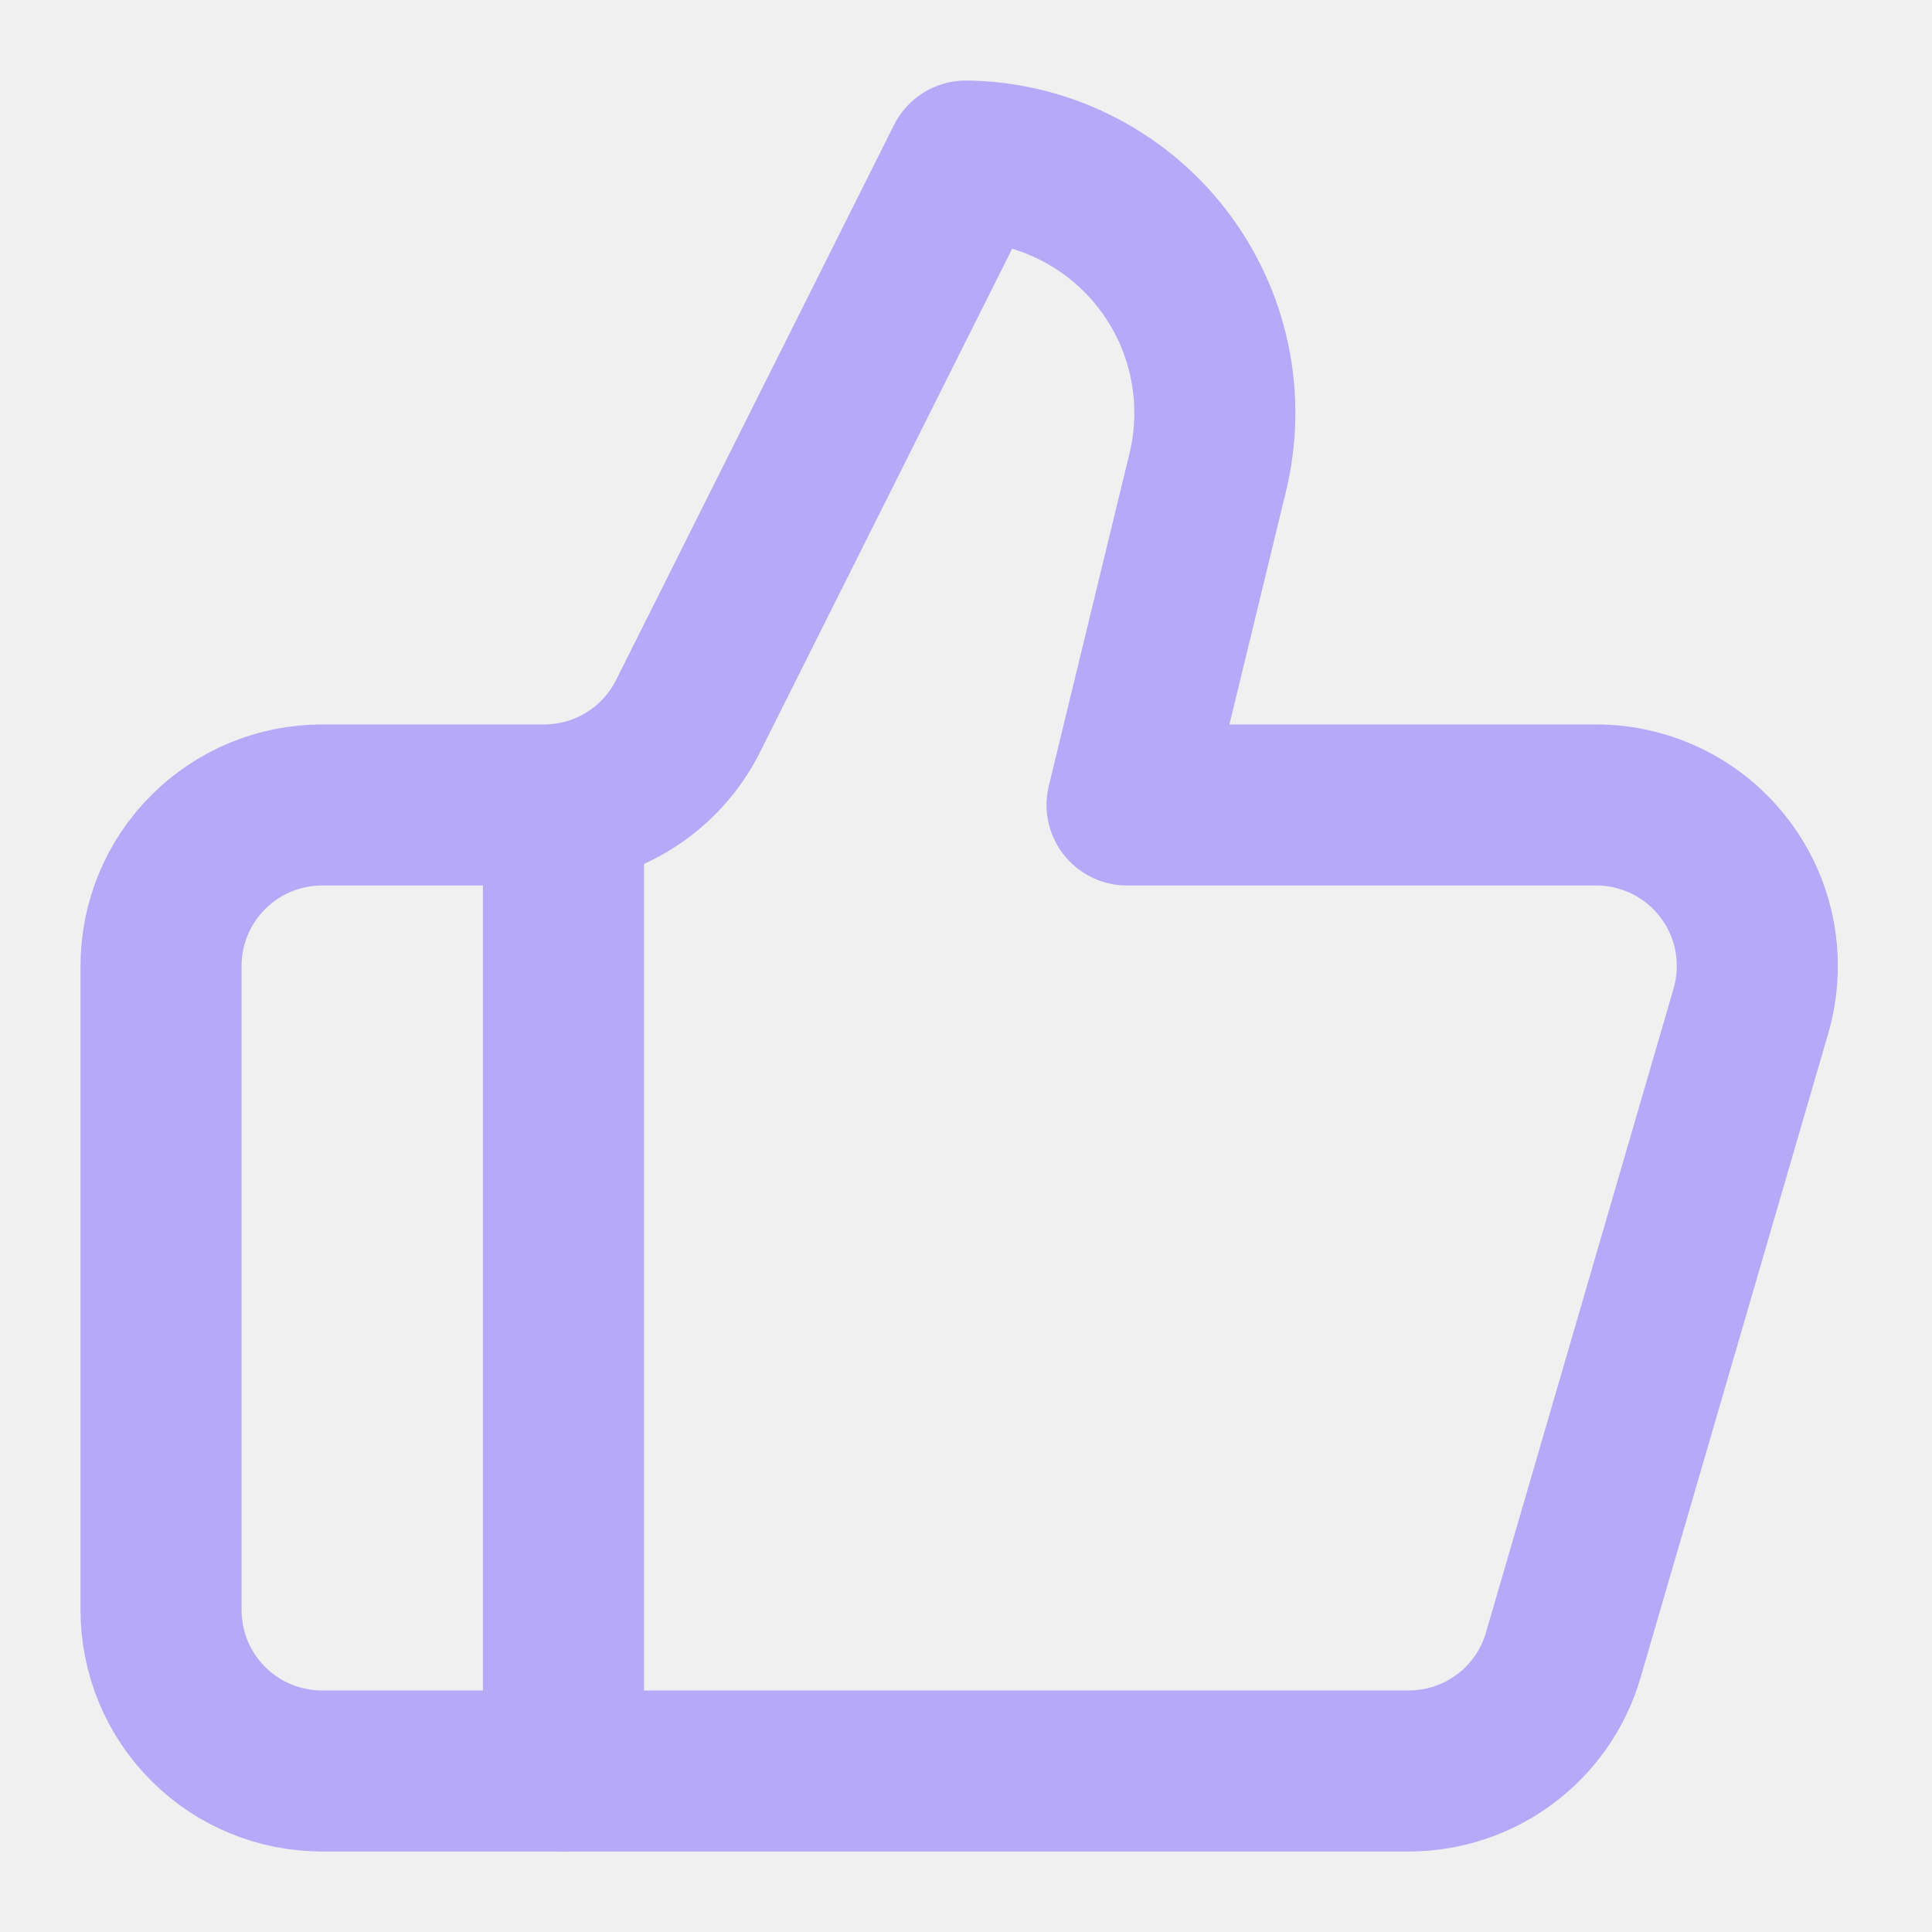
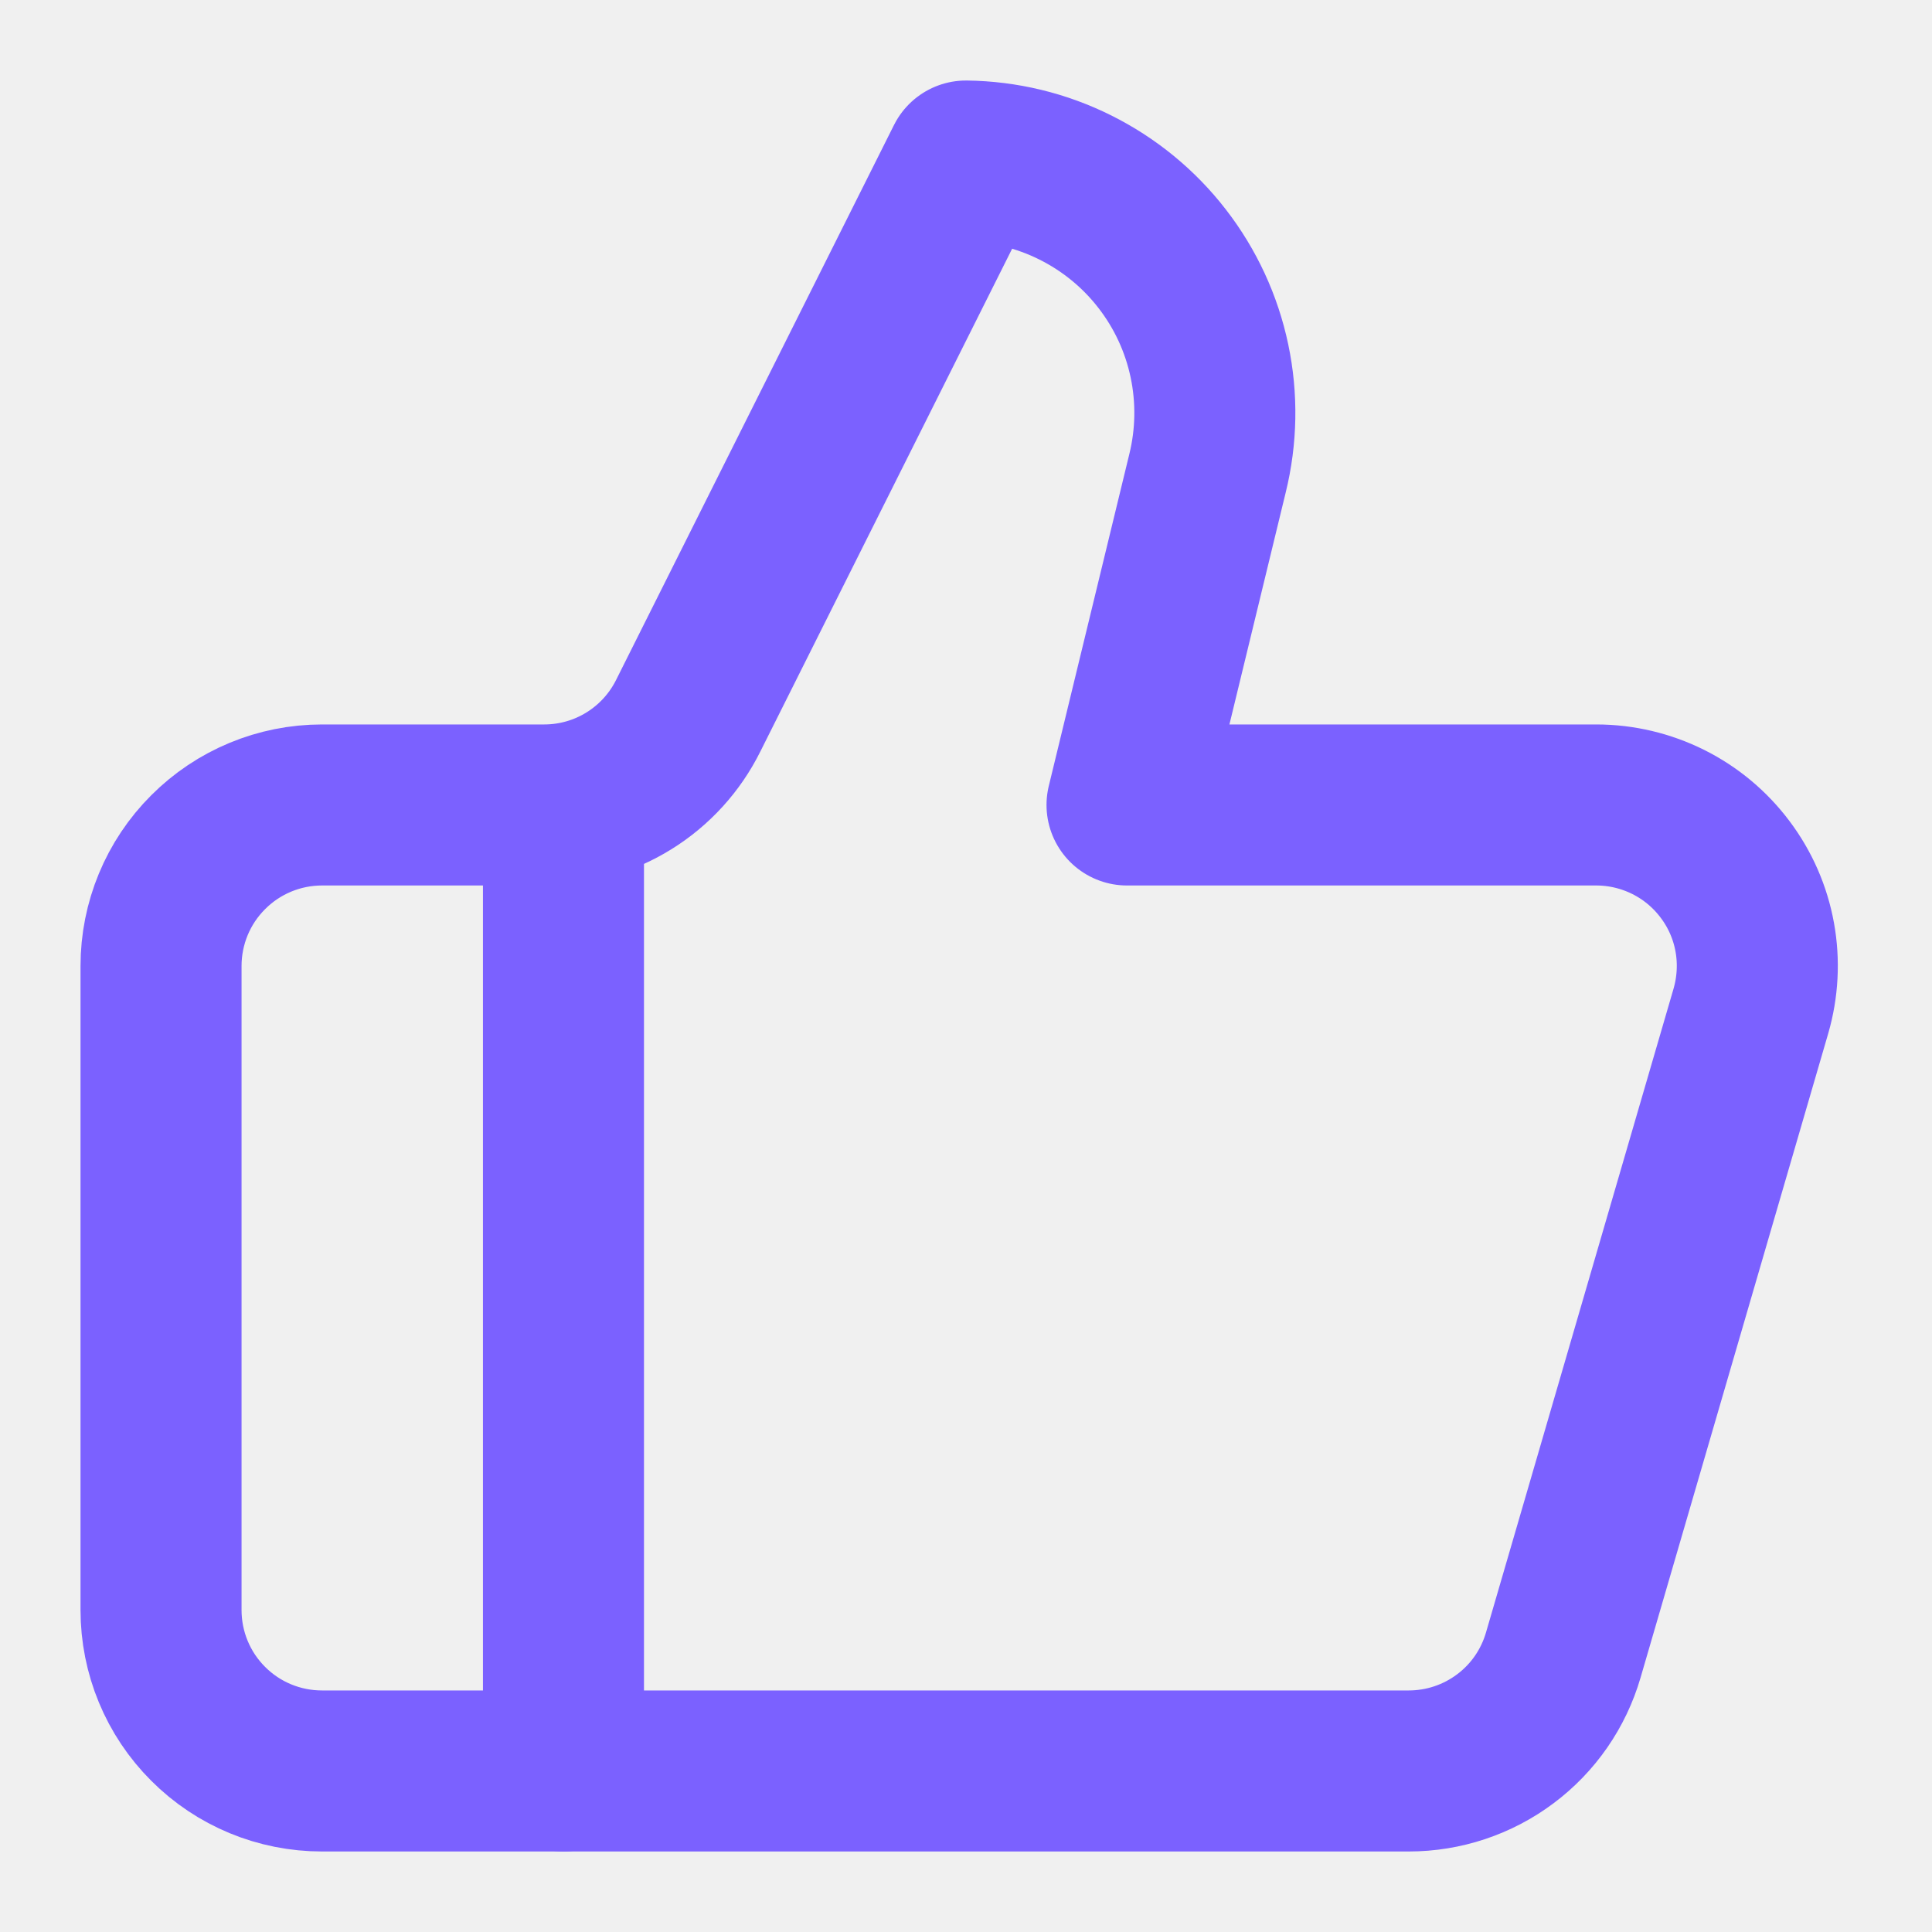
<svg xmlns="http://www.w3.org/2000/svg" width="20" height="20" viewBox="0 0 20 20" fill="none">
-   <g opacity="0.5" clip-path="url(#clip0_54_330)">
+   <g clip-path="url(#clip0_54_355)">
    <path d="M5.833 8.333V18.333" stroke="#7B61FF" stroke-width="1.667" stroke-linecap="round" stroke-linejoin="round" />
    <path d="M12.5 4.9L11.667 8.333H16.525C16.784 8.333 17.039 8.394 17.27 8.509C17.502 8.625 17.703 8.793 17.858 9C18.014 9.207 18.119 9.447 18.165 9.702C18.211 9.956 18.197 10.218 18.125 10.467L16.183 17.133C16.082 17.48 15.872 17.784 15.583 18C15.295 18.216 14.944 18.333 14.583 18.333H3.333C2.891 18.333 2.467 18.158 2.155 17.845C1.842 17.533 1.667 17.109 1.667 16.667V10C1.667 9.558 1.842 9.134 2.155 8.822C2.467 8.509 2.891 8.333 3.333 8.333H5.633C5.943 8.333 6.247 8.247 6.511 8.083C6.774 7.92 6.987 7.686 7.125 7.408L10 1.667C10.393 1.672 10.78 1.765 11.132 1.941C11.483 2.116 11.791 2.368 12.031 2.679C12.272 2.99 12.439 3.351 12.52 3.736C12.601 4.121 12.594 4.518 12.5 4.9Z" stroke="#7B61FF" stroke-width="1.667" stroke-linecap="round" stroke-linejoin="round" />
  </g>
  <defs>
-     <clipPath id="clip0_54_330">
+     <clipPath id="clip0_54_355">
      <rect width="20" height="20" fill="white" />
    </clipPath>
  </defs>
</svg>
